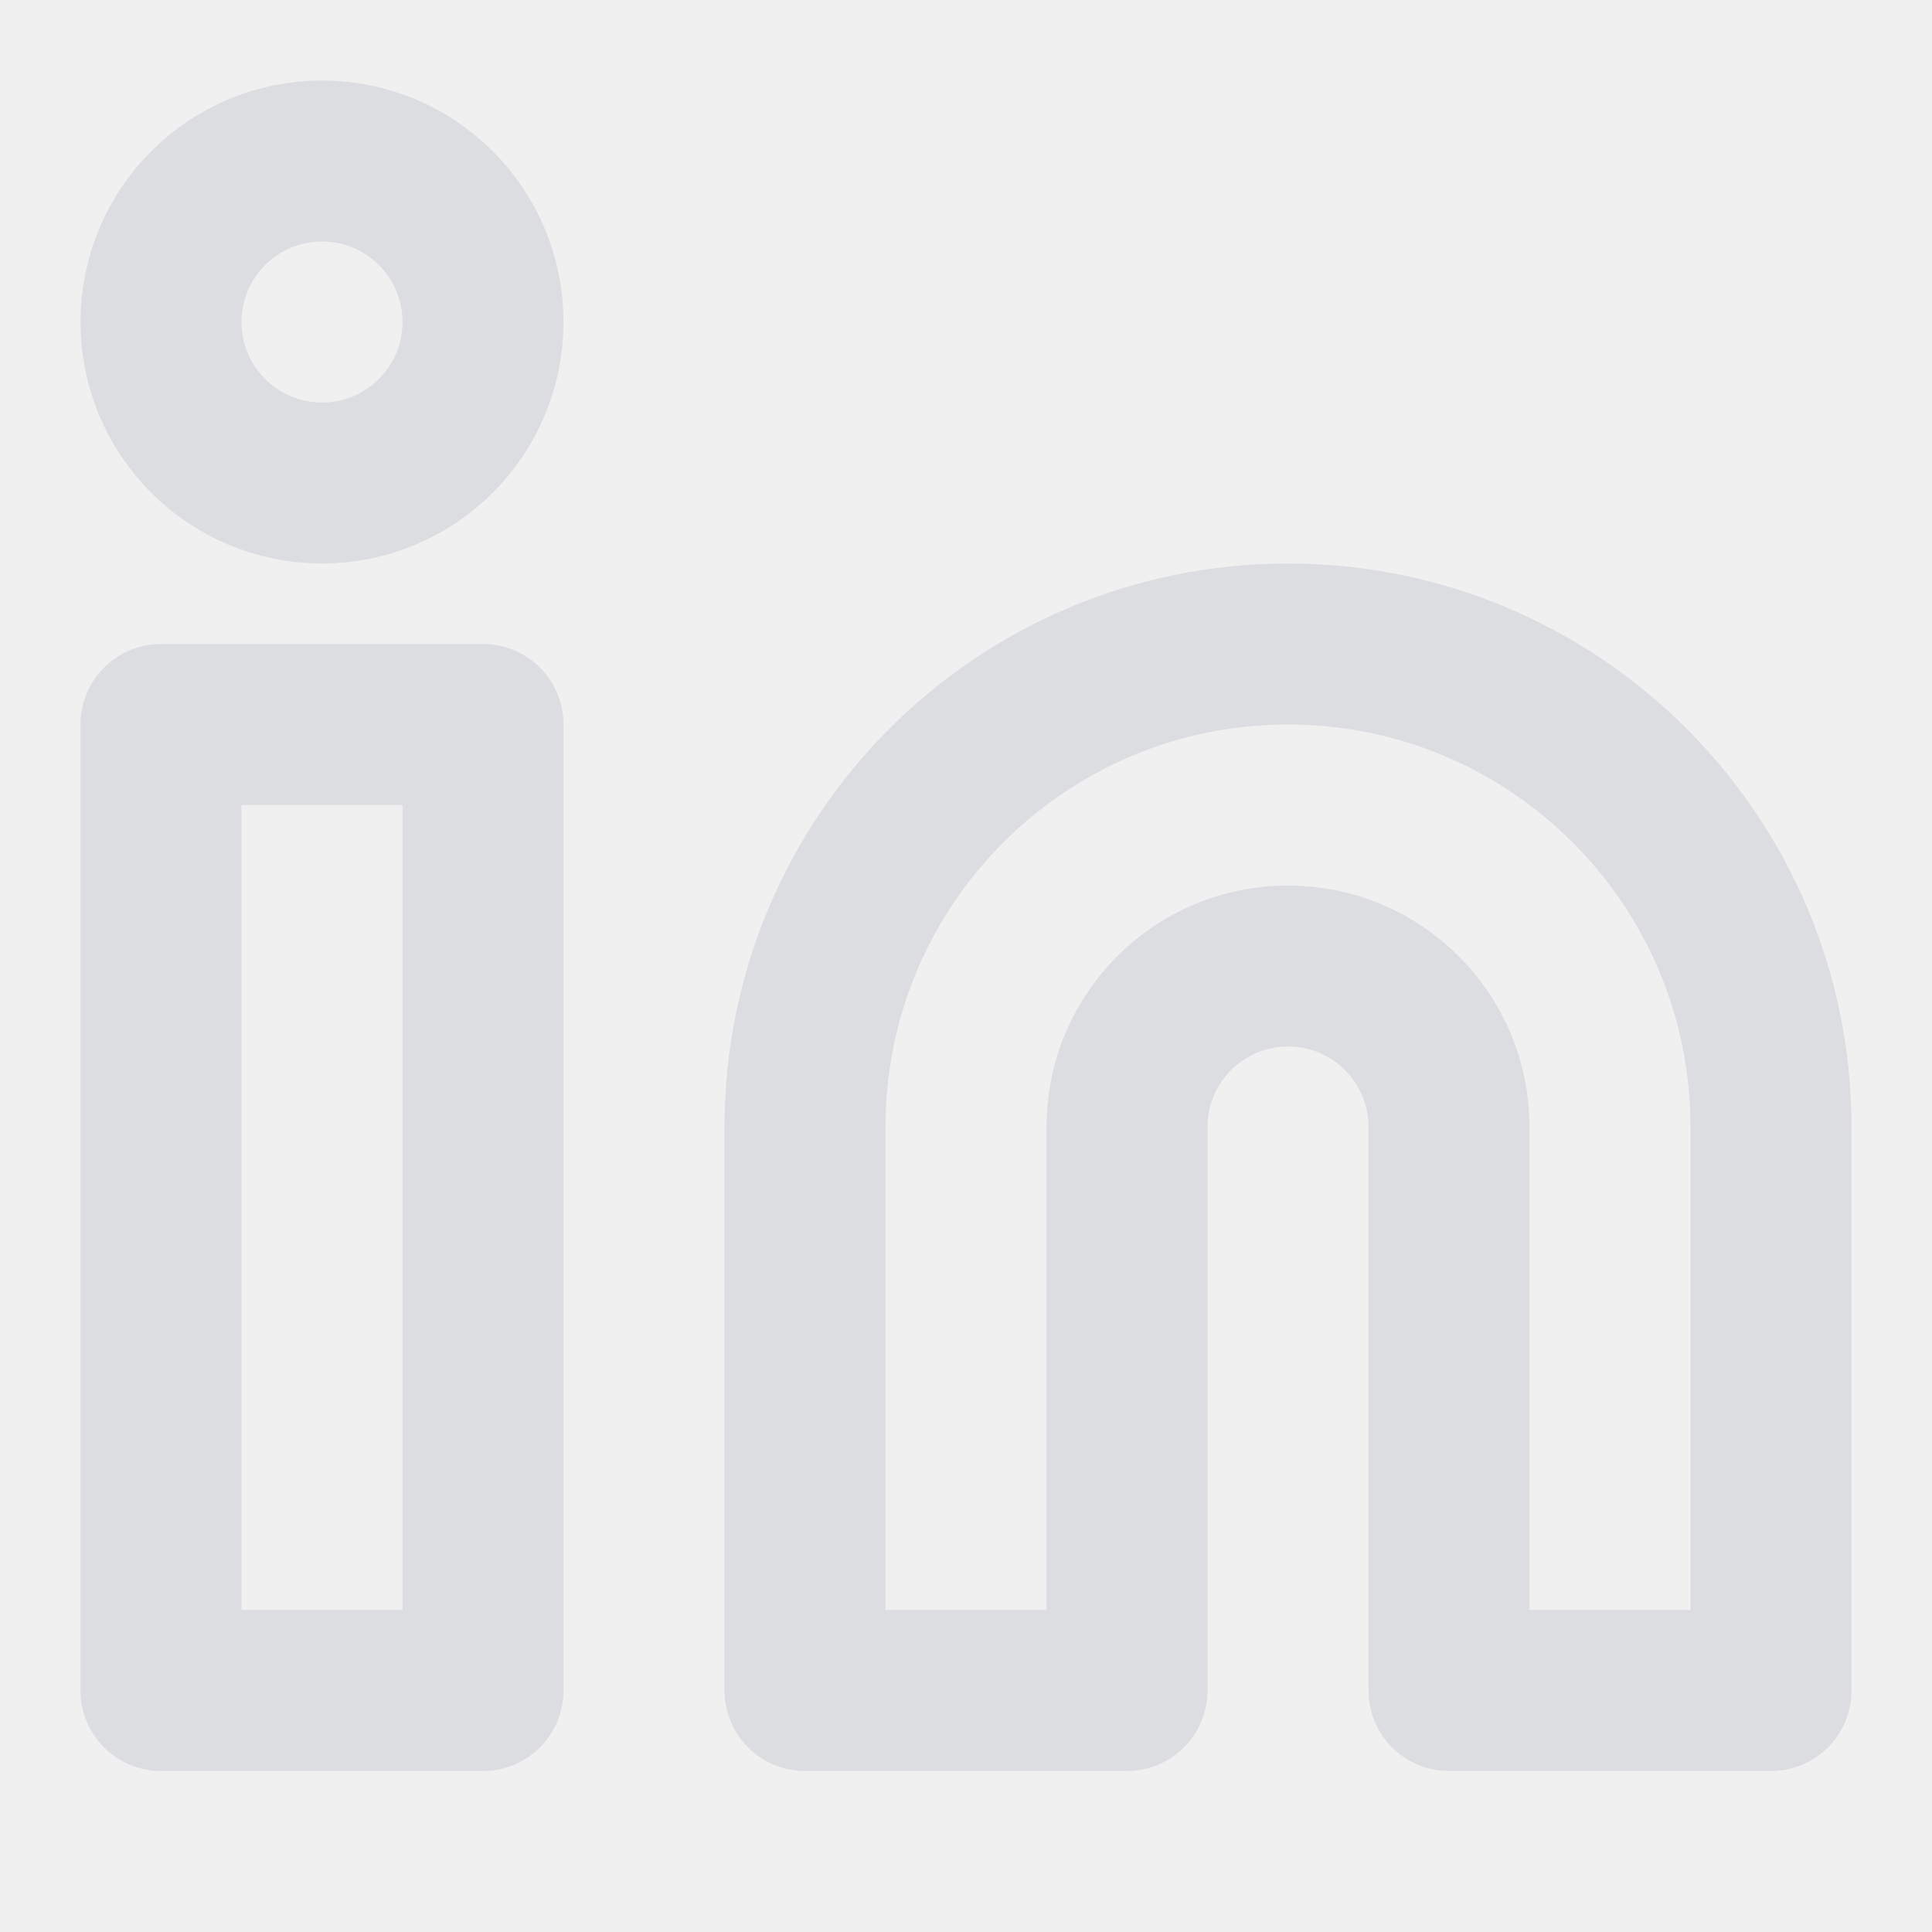
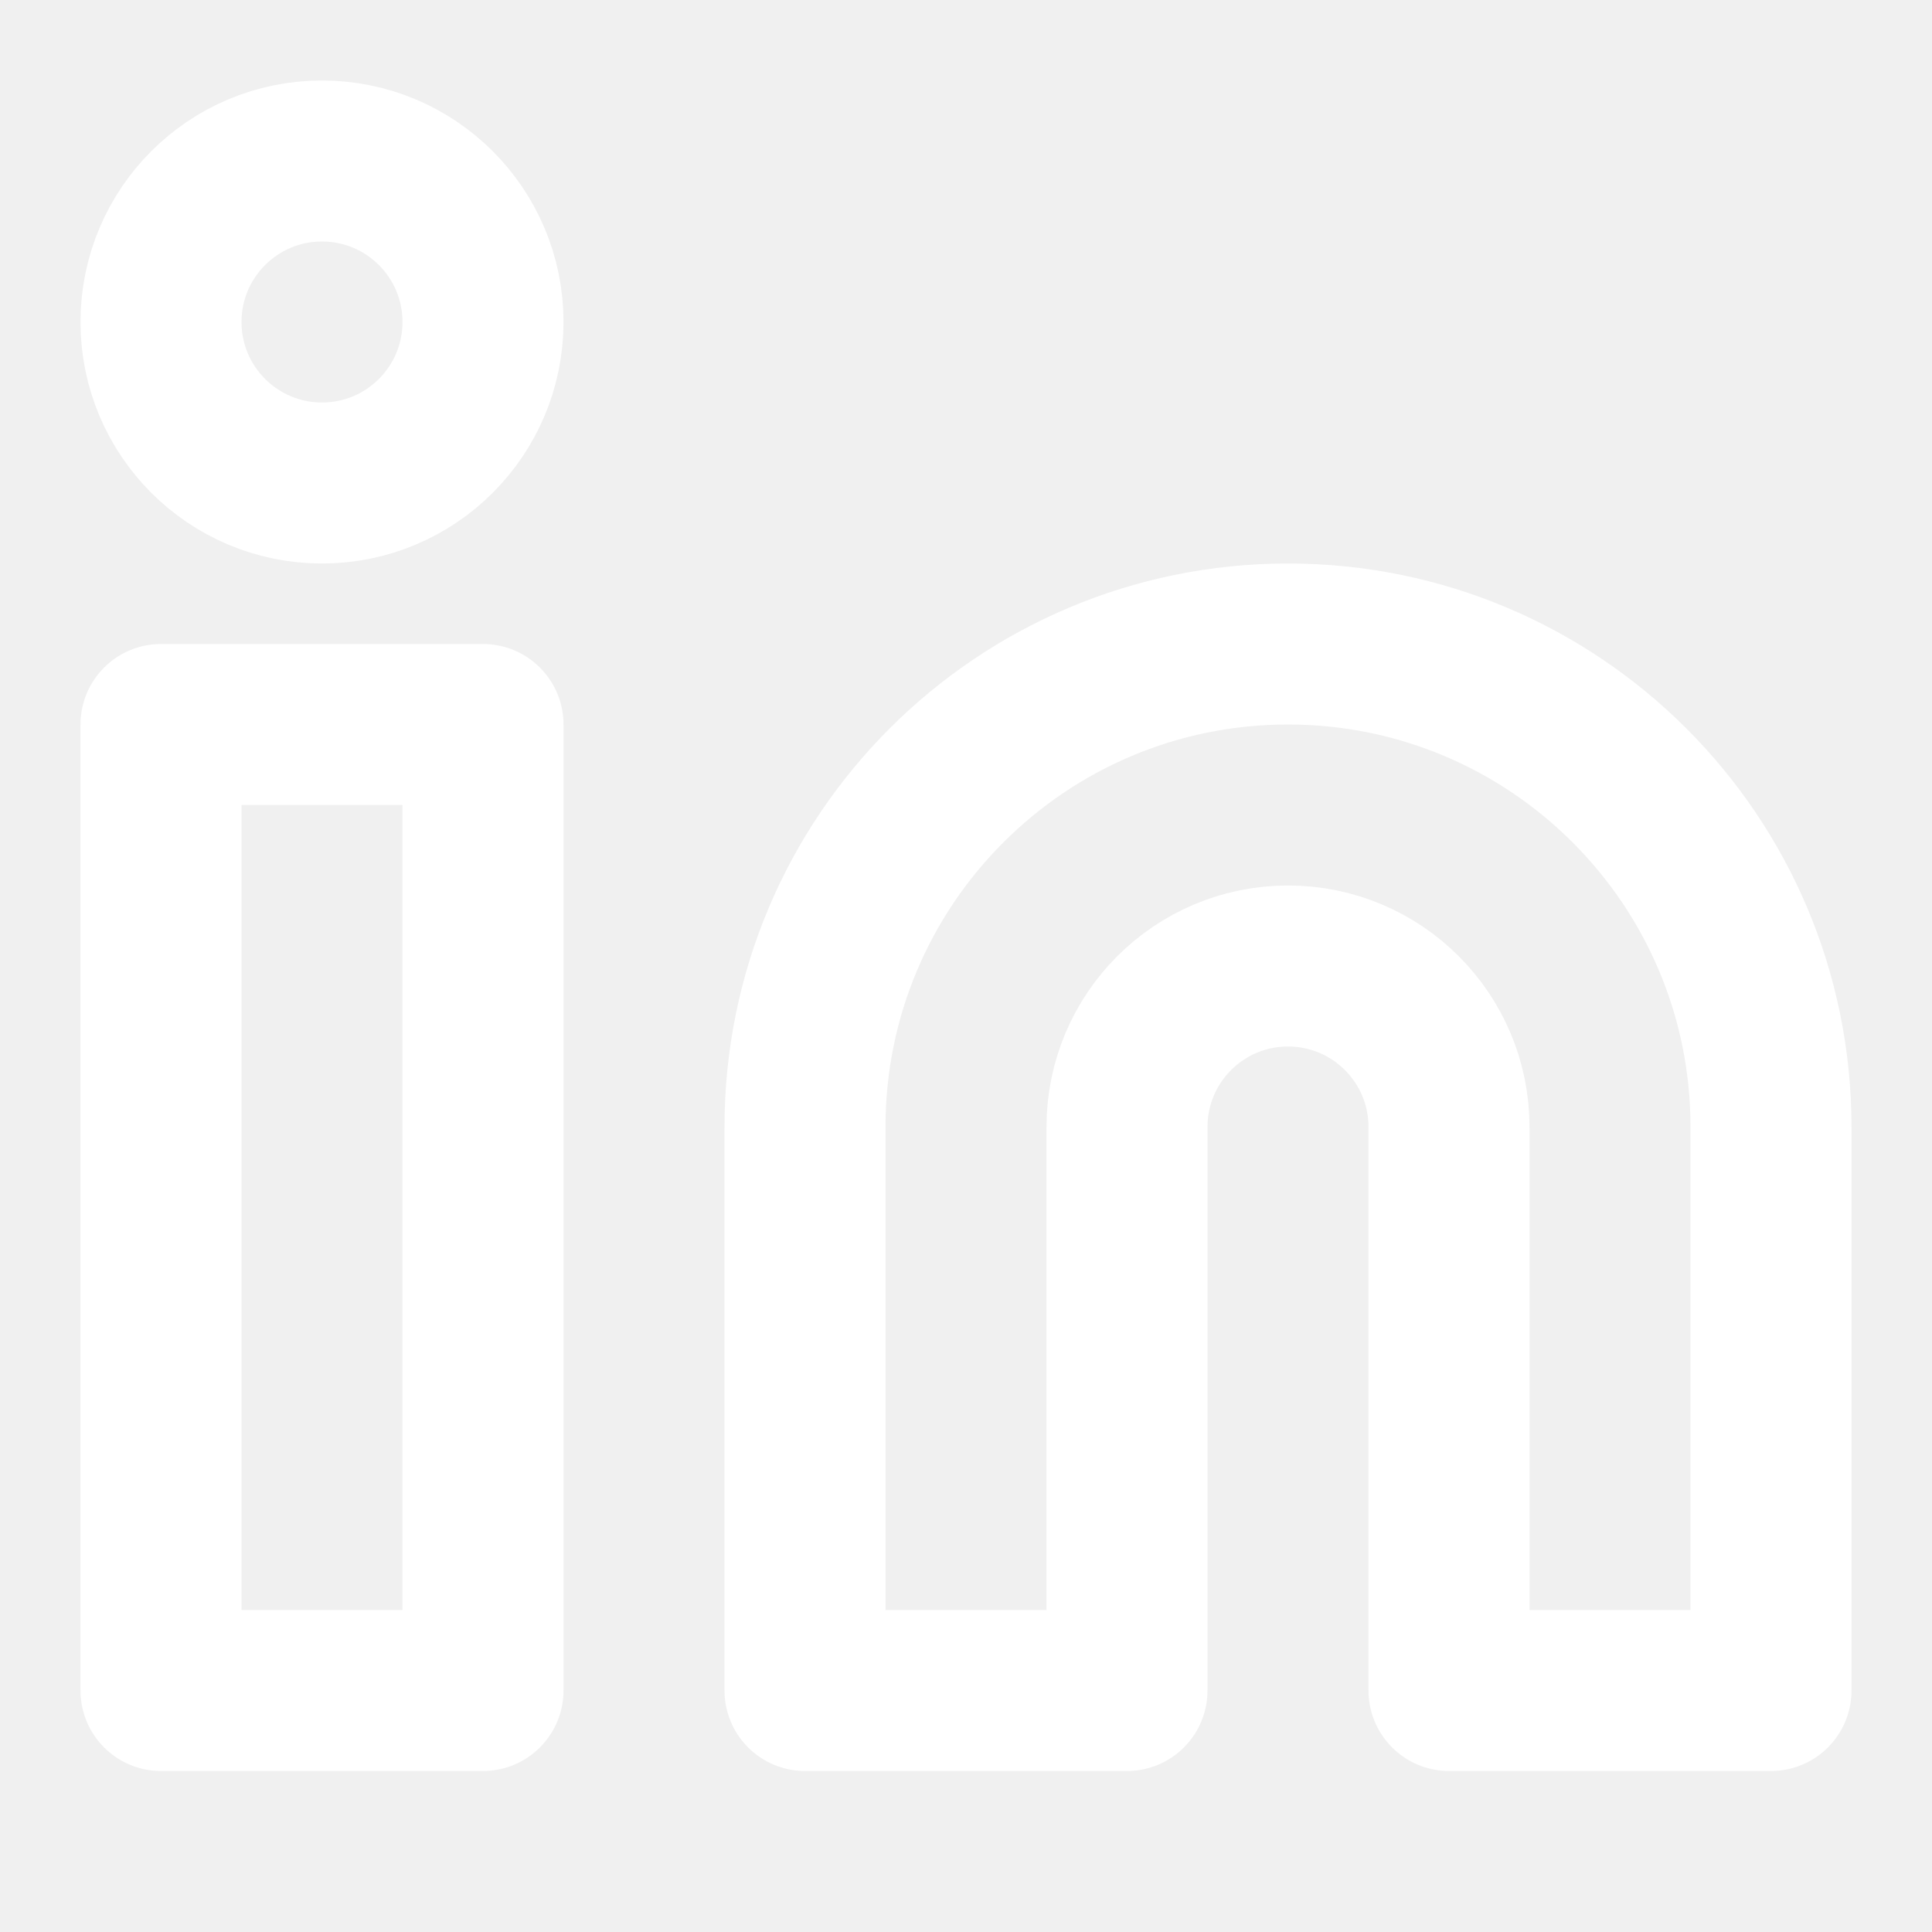
- <svg xmlns="http://www.w3.org/2000/svg" width="24" height="24" viewBox="0 0 24 24" fill="none" stroke="#dcdde1" stroke-width="2" stroke-linecap="round" stroke-linejoin="round" class="feather feather-linkedin">
+ <svg xmlns="http://www.w3.org/2000/svg" width="24" height="24" viewBox="0 0 24 24" fill="none" stroke="#fff" stroke-width="2" stroke-linecap="round" stroke-linejoin="round" class="feather feather-linkedin">
  <path d="M16 8a6 6 0 0 1 6 6v7h-4v-7a2 2 0 0 0-2-2 2 2 0 0 0-2 2v7h-4v-7a6 6 0 0 1 6-6z" />
  <rect x="2" y="9" width="4" height="12" />
  <circle cx="4" cy="4" r="2" />
</svg>
